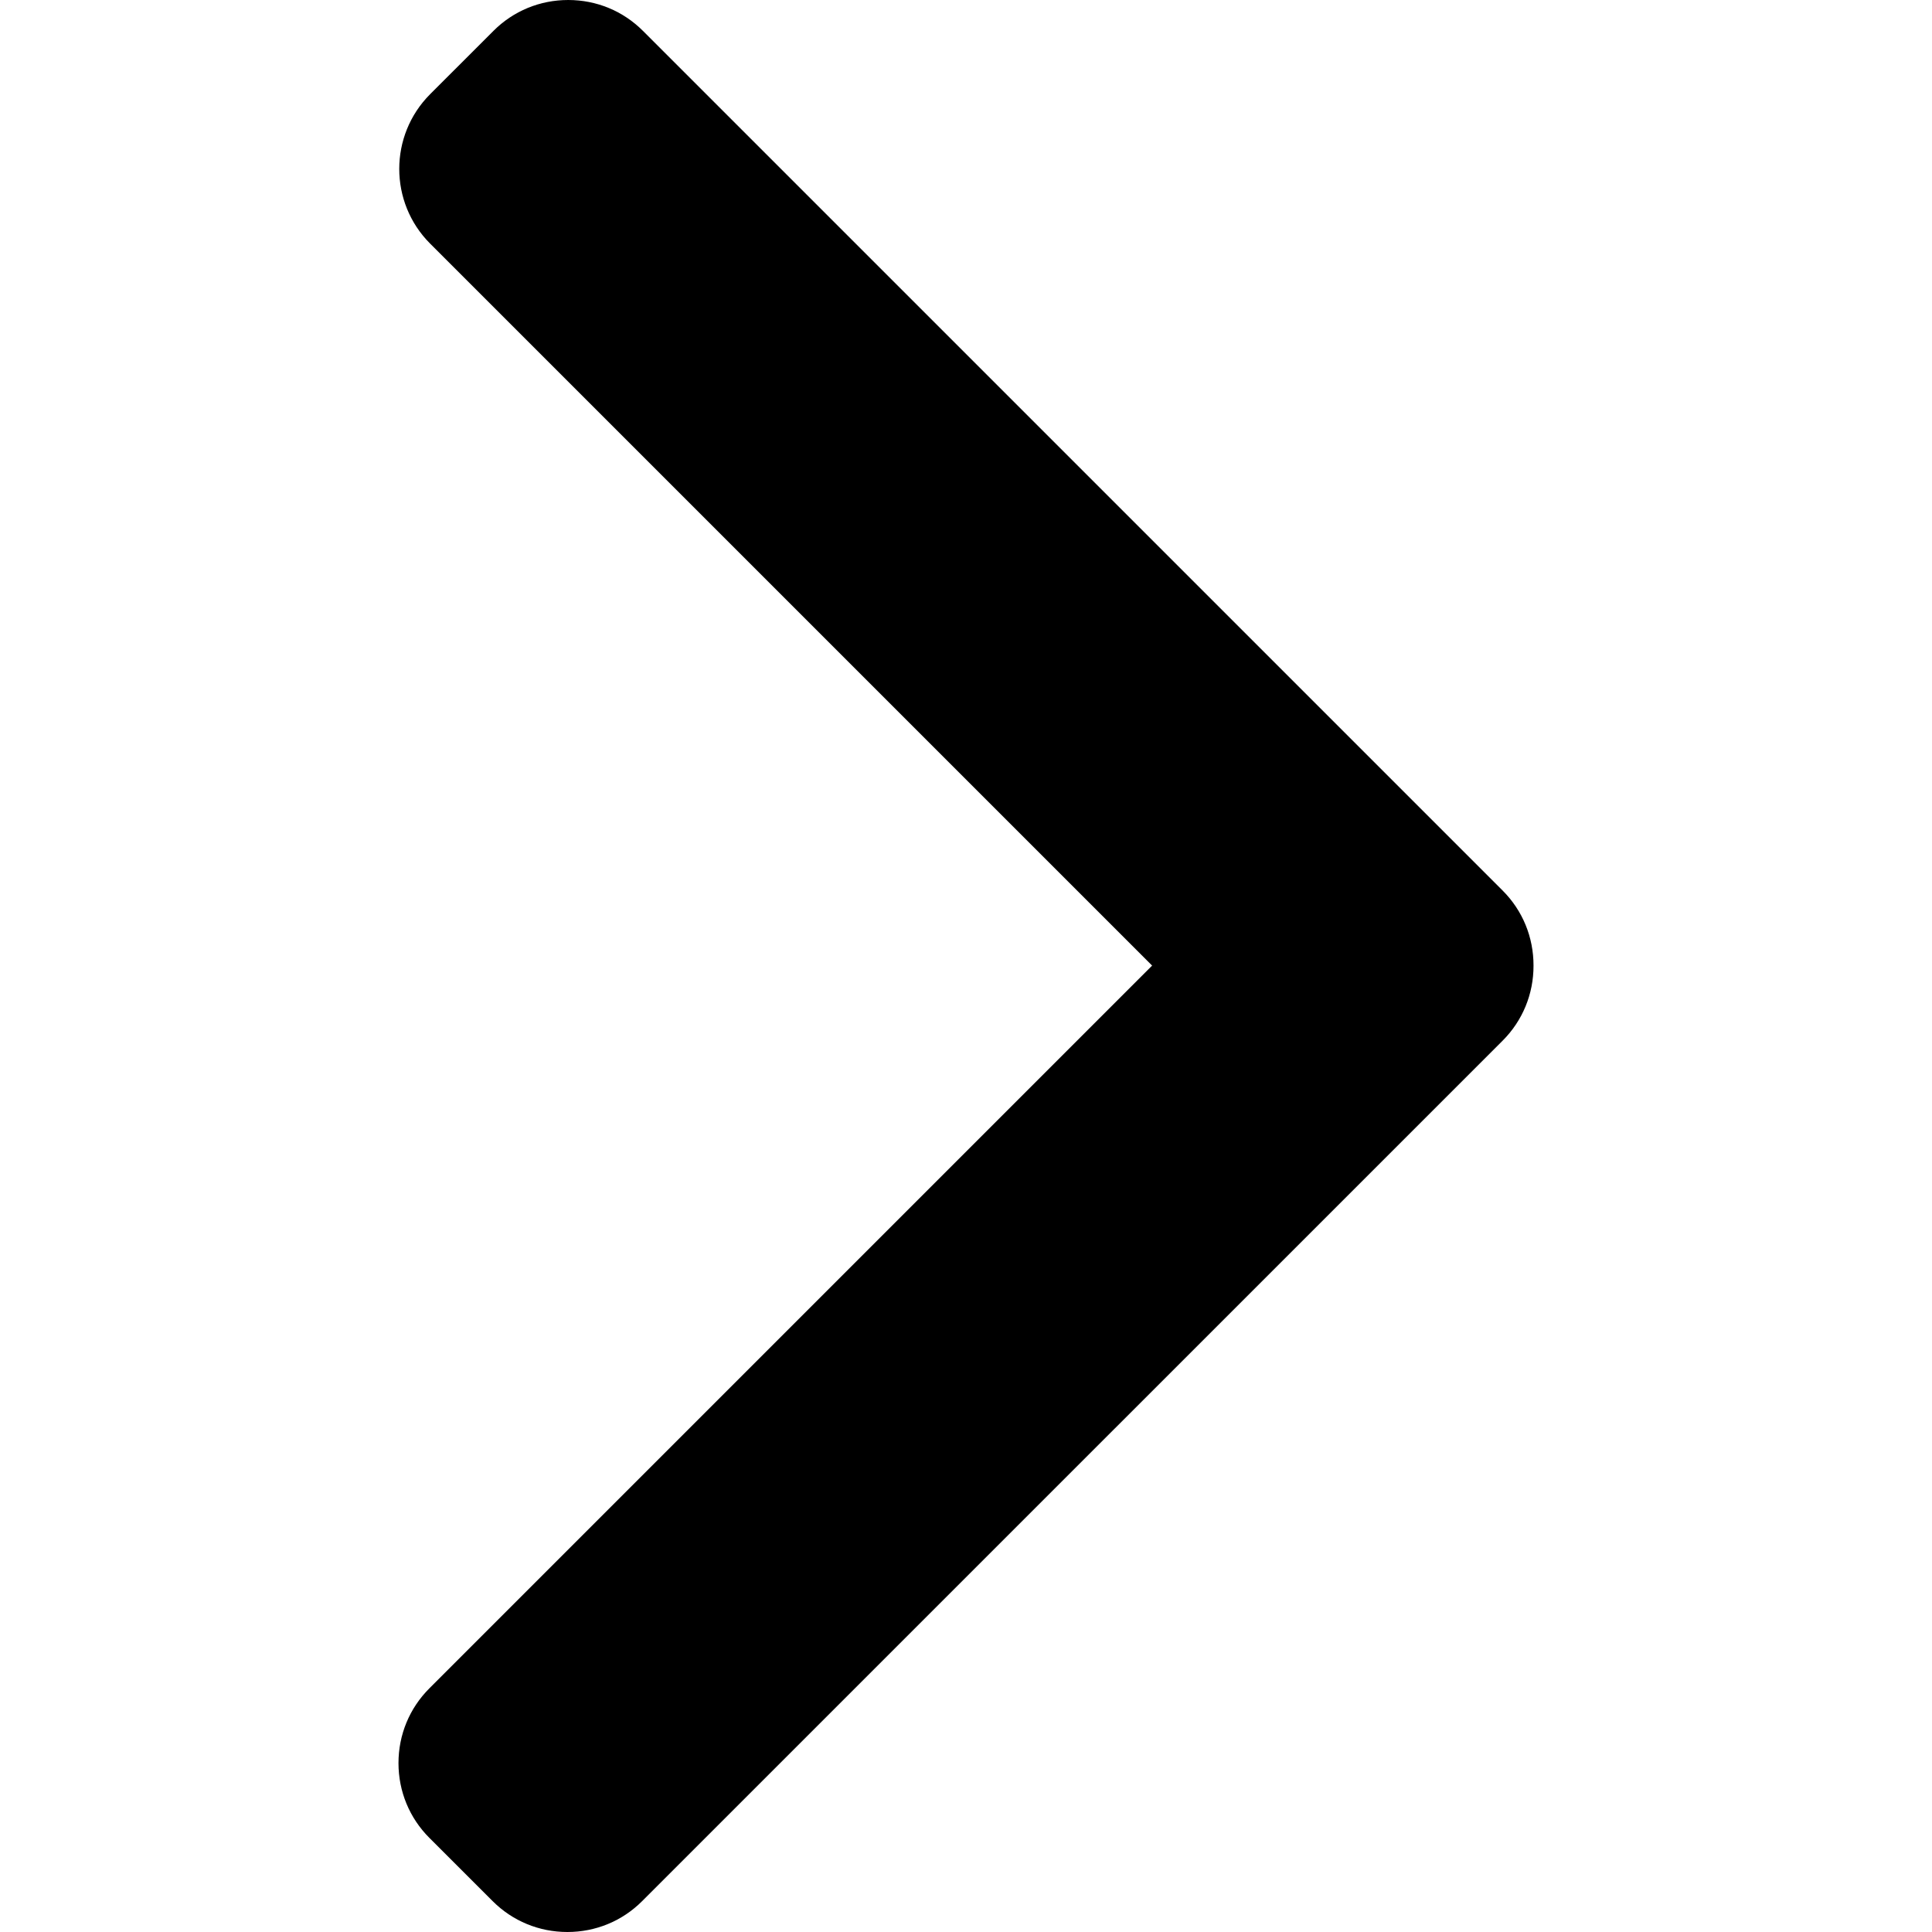
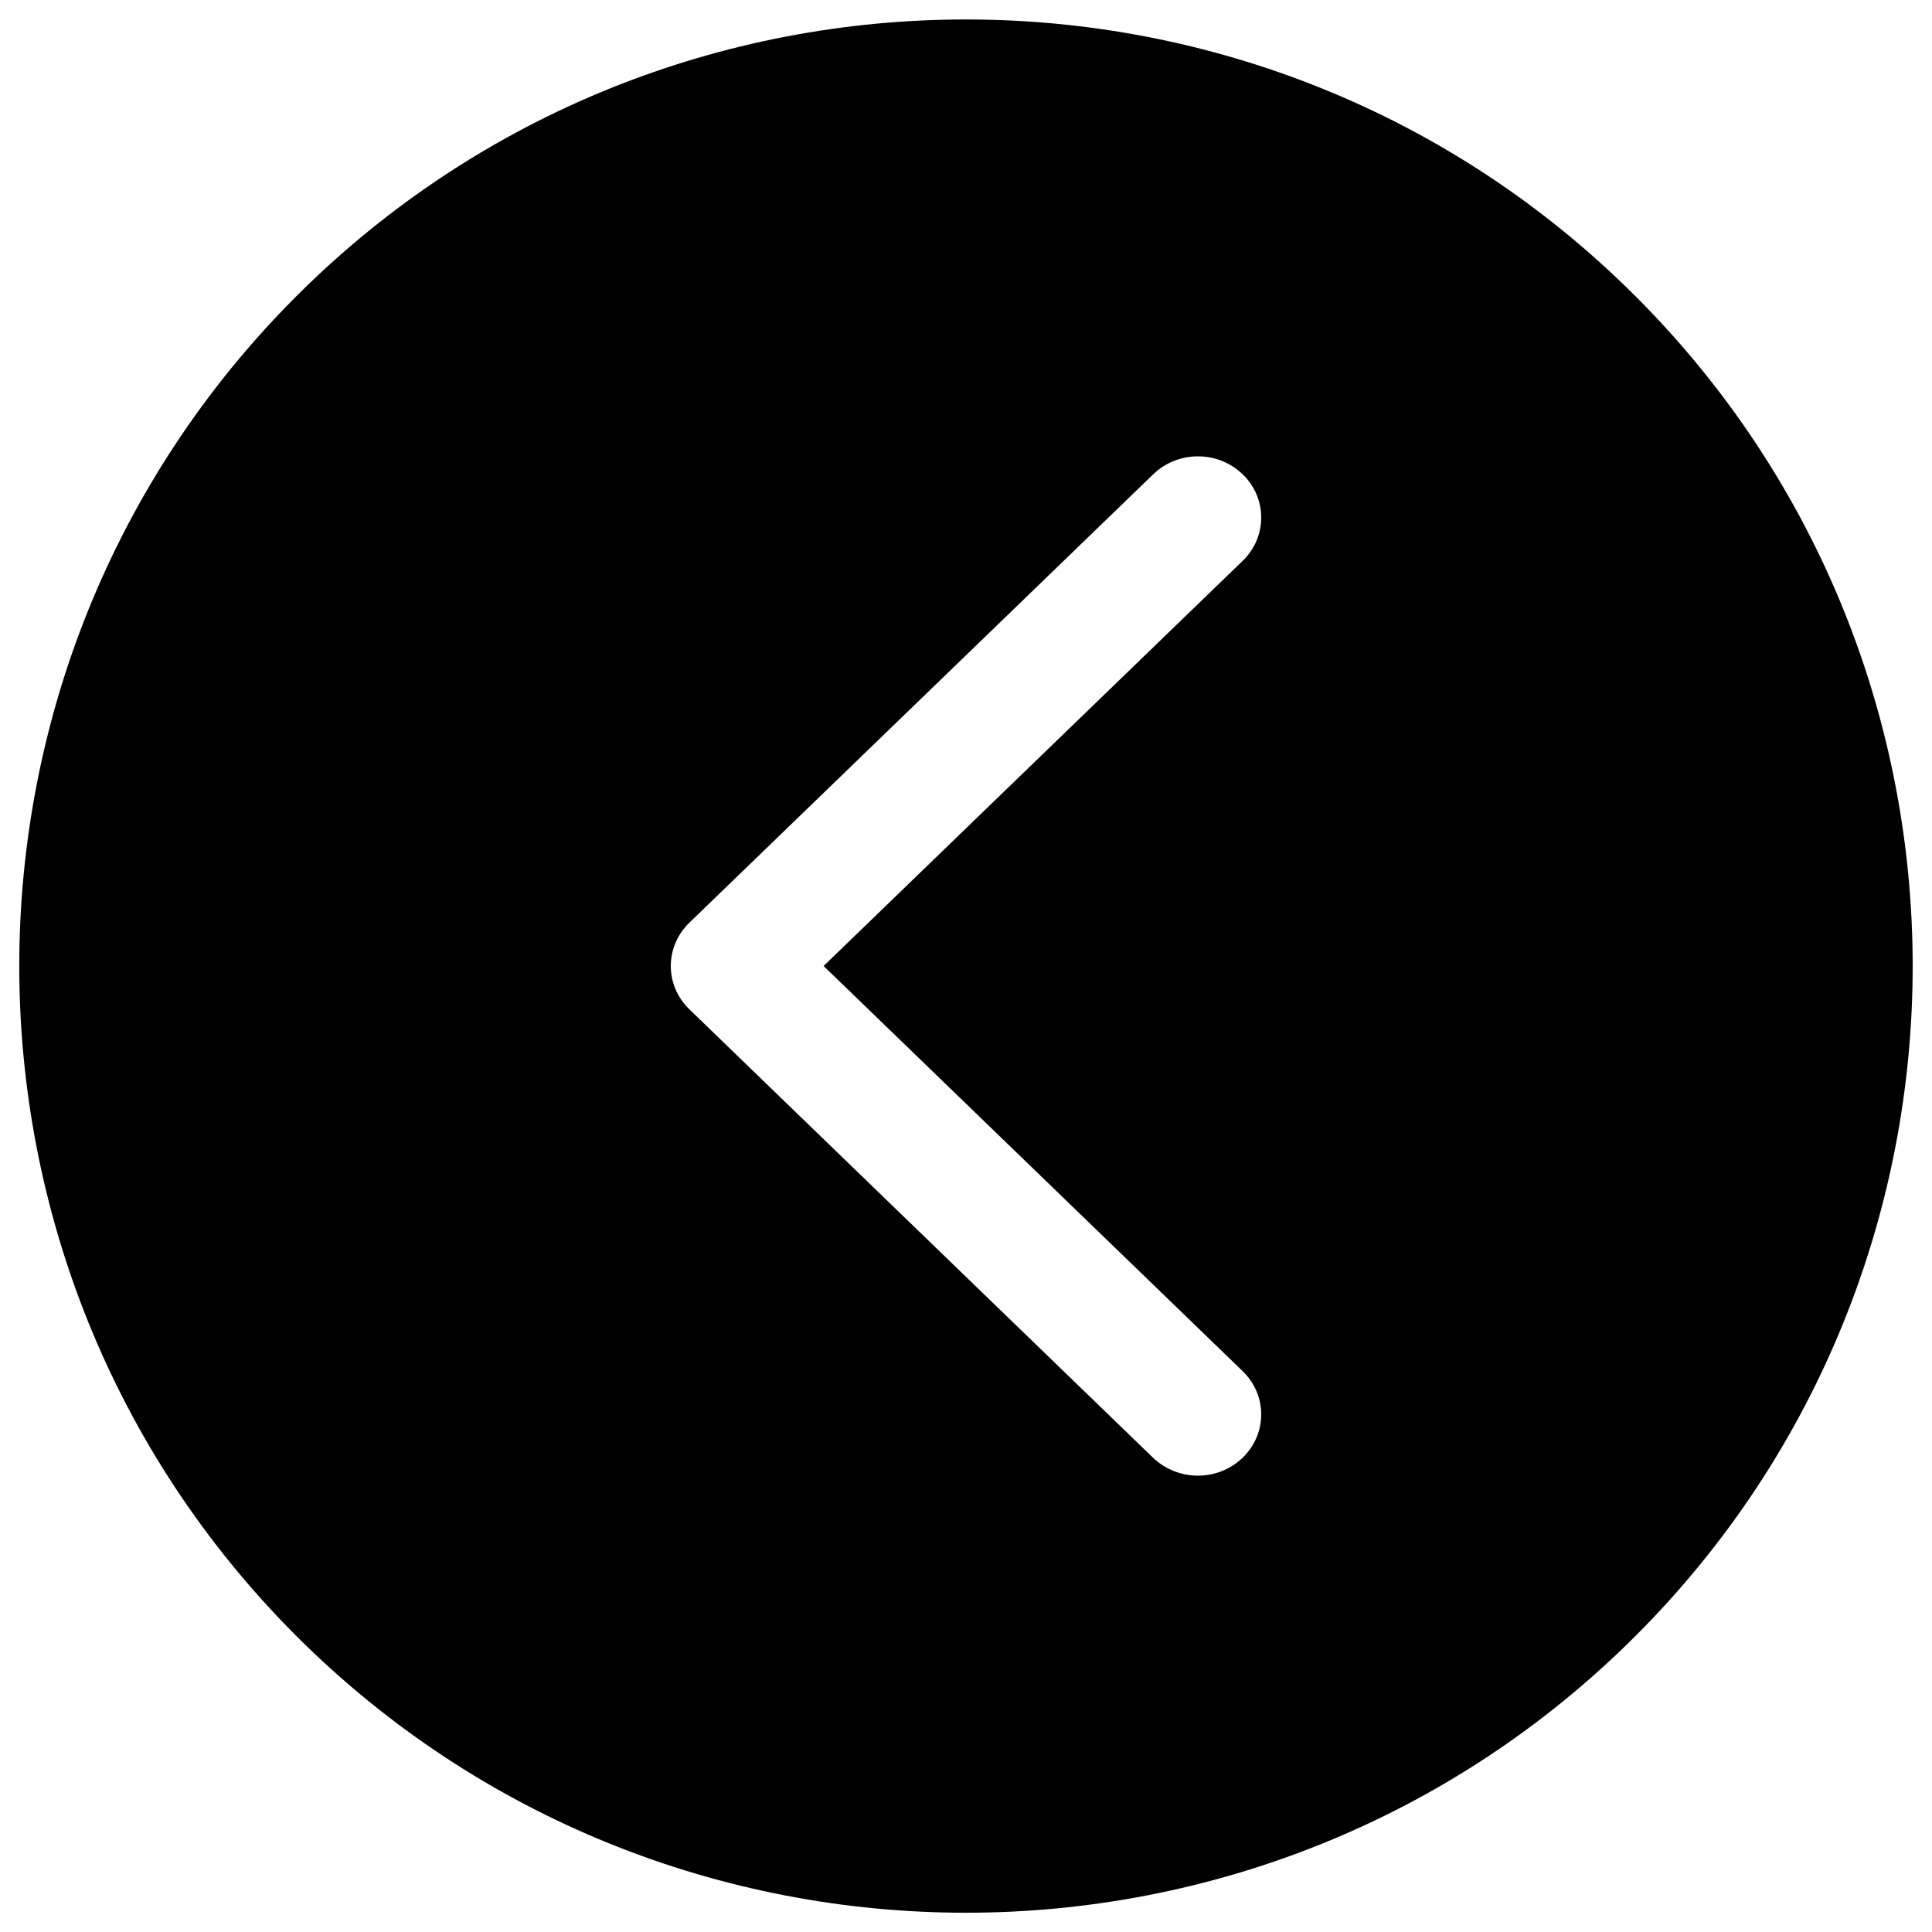
- <svg xmlns="http://www.w3.org/2000/svg" version="1.1" id="Layer_1" x="0px" y="0px" viewBox="0 0 492.004 492.004" style="enable-background:new 0 0 492.004 492.004;" xml:space="preserve">
+ <svg xmlns="http://www.w3.org/2000/svg" version="1.1" x="0px" y="0px" viewBox="0 0 1000 1000" enable-background="new 0 0 1000 1000" xml:space="preserve">
  <g>
-     <g>
-       <path d="M382.678,226.804L163.73,7.86C158.666,2.792,151.906,0,144.698,0s-13.968,2.792-19.032,7.86l-16.124,16.12    c-10.492,10.504-10.492,27.576,0,38.064L293.398,245.9l-184.06,184.06c-5.064,5.068-7.86,11.824-7.86,19.028    c0,7.212,2.796,13.968,7.86,19.04l16.124,16.116c5.068,5.068,11.824,7.86,19.032,7.86s13.968-2.792,19.032-7.86L382.678,265    c5.076-5.084,7.864-11.872,7.848-19.088C390.542,238.668,387.754,231.884,382.678,226.804z" />
-     </g>
+     <path d="M846.6,153.4c-191.1-191.1-502.1-191.1-693.3,0c-191.1,191.2-191.1,502.1,0,693.3c191.2,191.1,502.2,191.1,693.3,0C1037.8,655.5,1037.8,344.5,846.6,153.4L846.6,153.4z M643.2,709.7c12.8,12.4,12.8,32.4,0,44.8c-6.4,6.2-14.8,9.3-23.1,9.3c-8.4,0-16.8-3.1-23.2-9.2L356.8,522.4c-12.8-12.4-12.8-32.4,0-44.8l240.1-232.1c12.8-12.4,33.5-12.4,46.3,0c12.8,12.3,12.8,32.4,0,44.8L426.3,500L643.2,709.7L643.2,709.7z" />
  </g>
-   <g>
- </g>
-   <g>
- </g>
-   <g>
- </g>
-   <g>
- </g>
-   <g>
- </g>
-   <g>
- </g>
-   <g>
- </g>
-   <g>
- </g>
-   <g>
- </g>
-   <g>
- </g>
-   <g>
- </g>
-   <g>
- </g>
-   <g>
- </g>
-   <g>
- </g>
-   <g>
- </g>
</svg>
